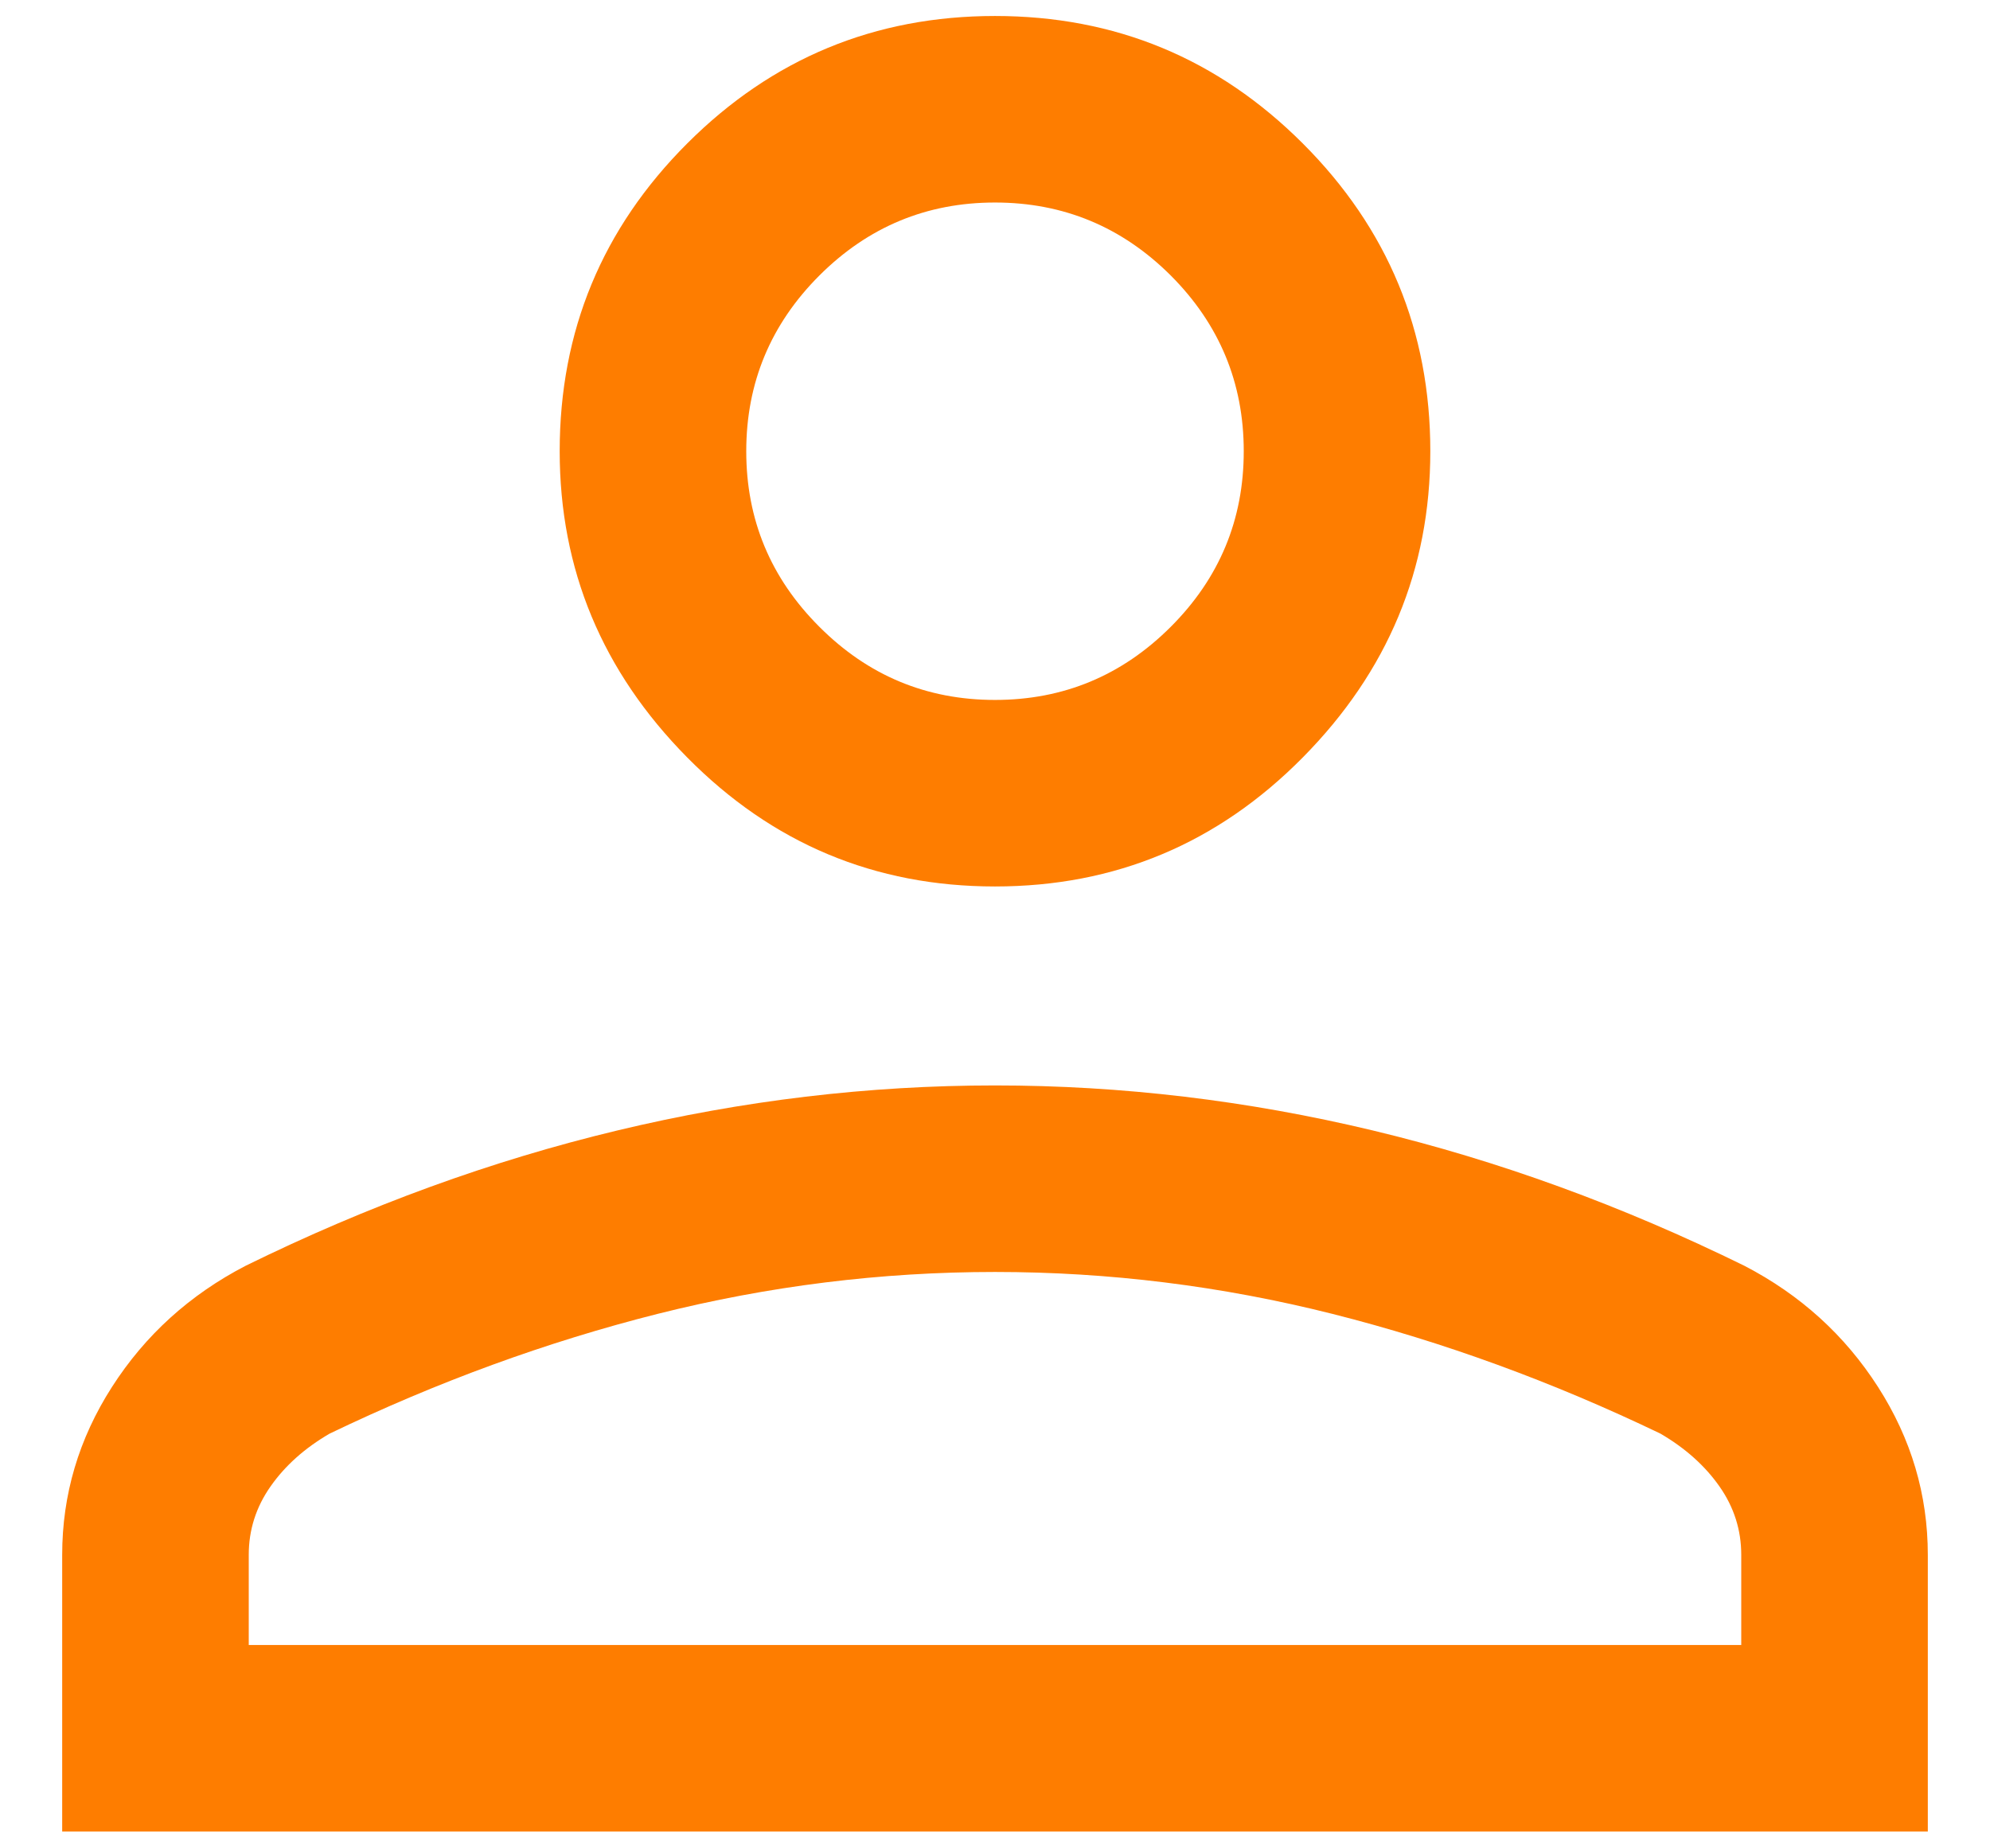
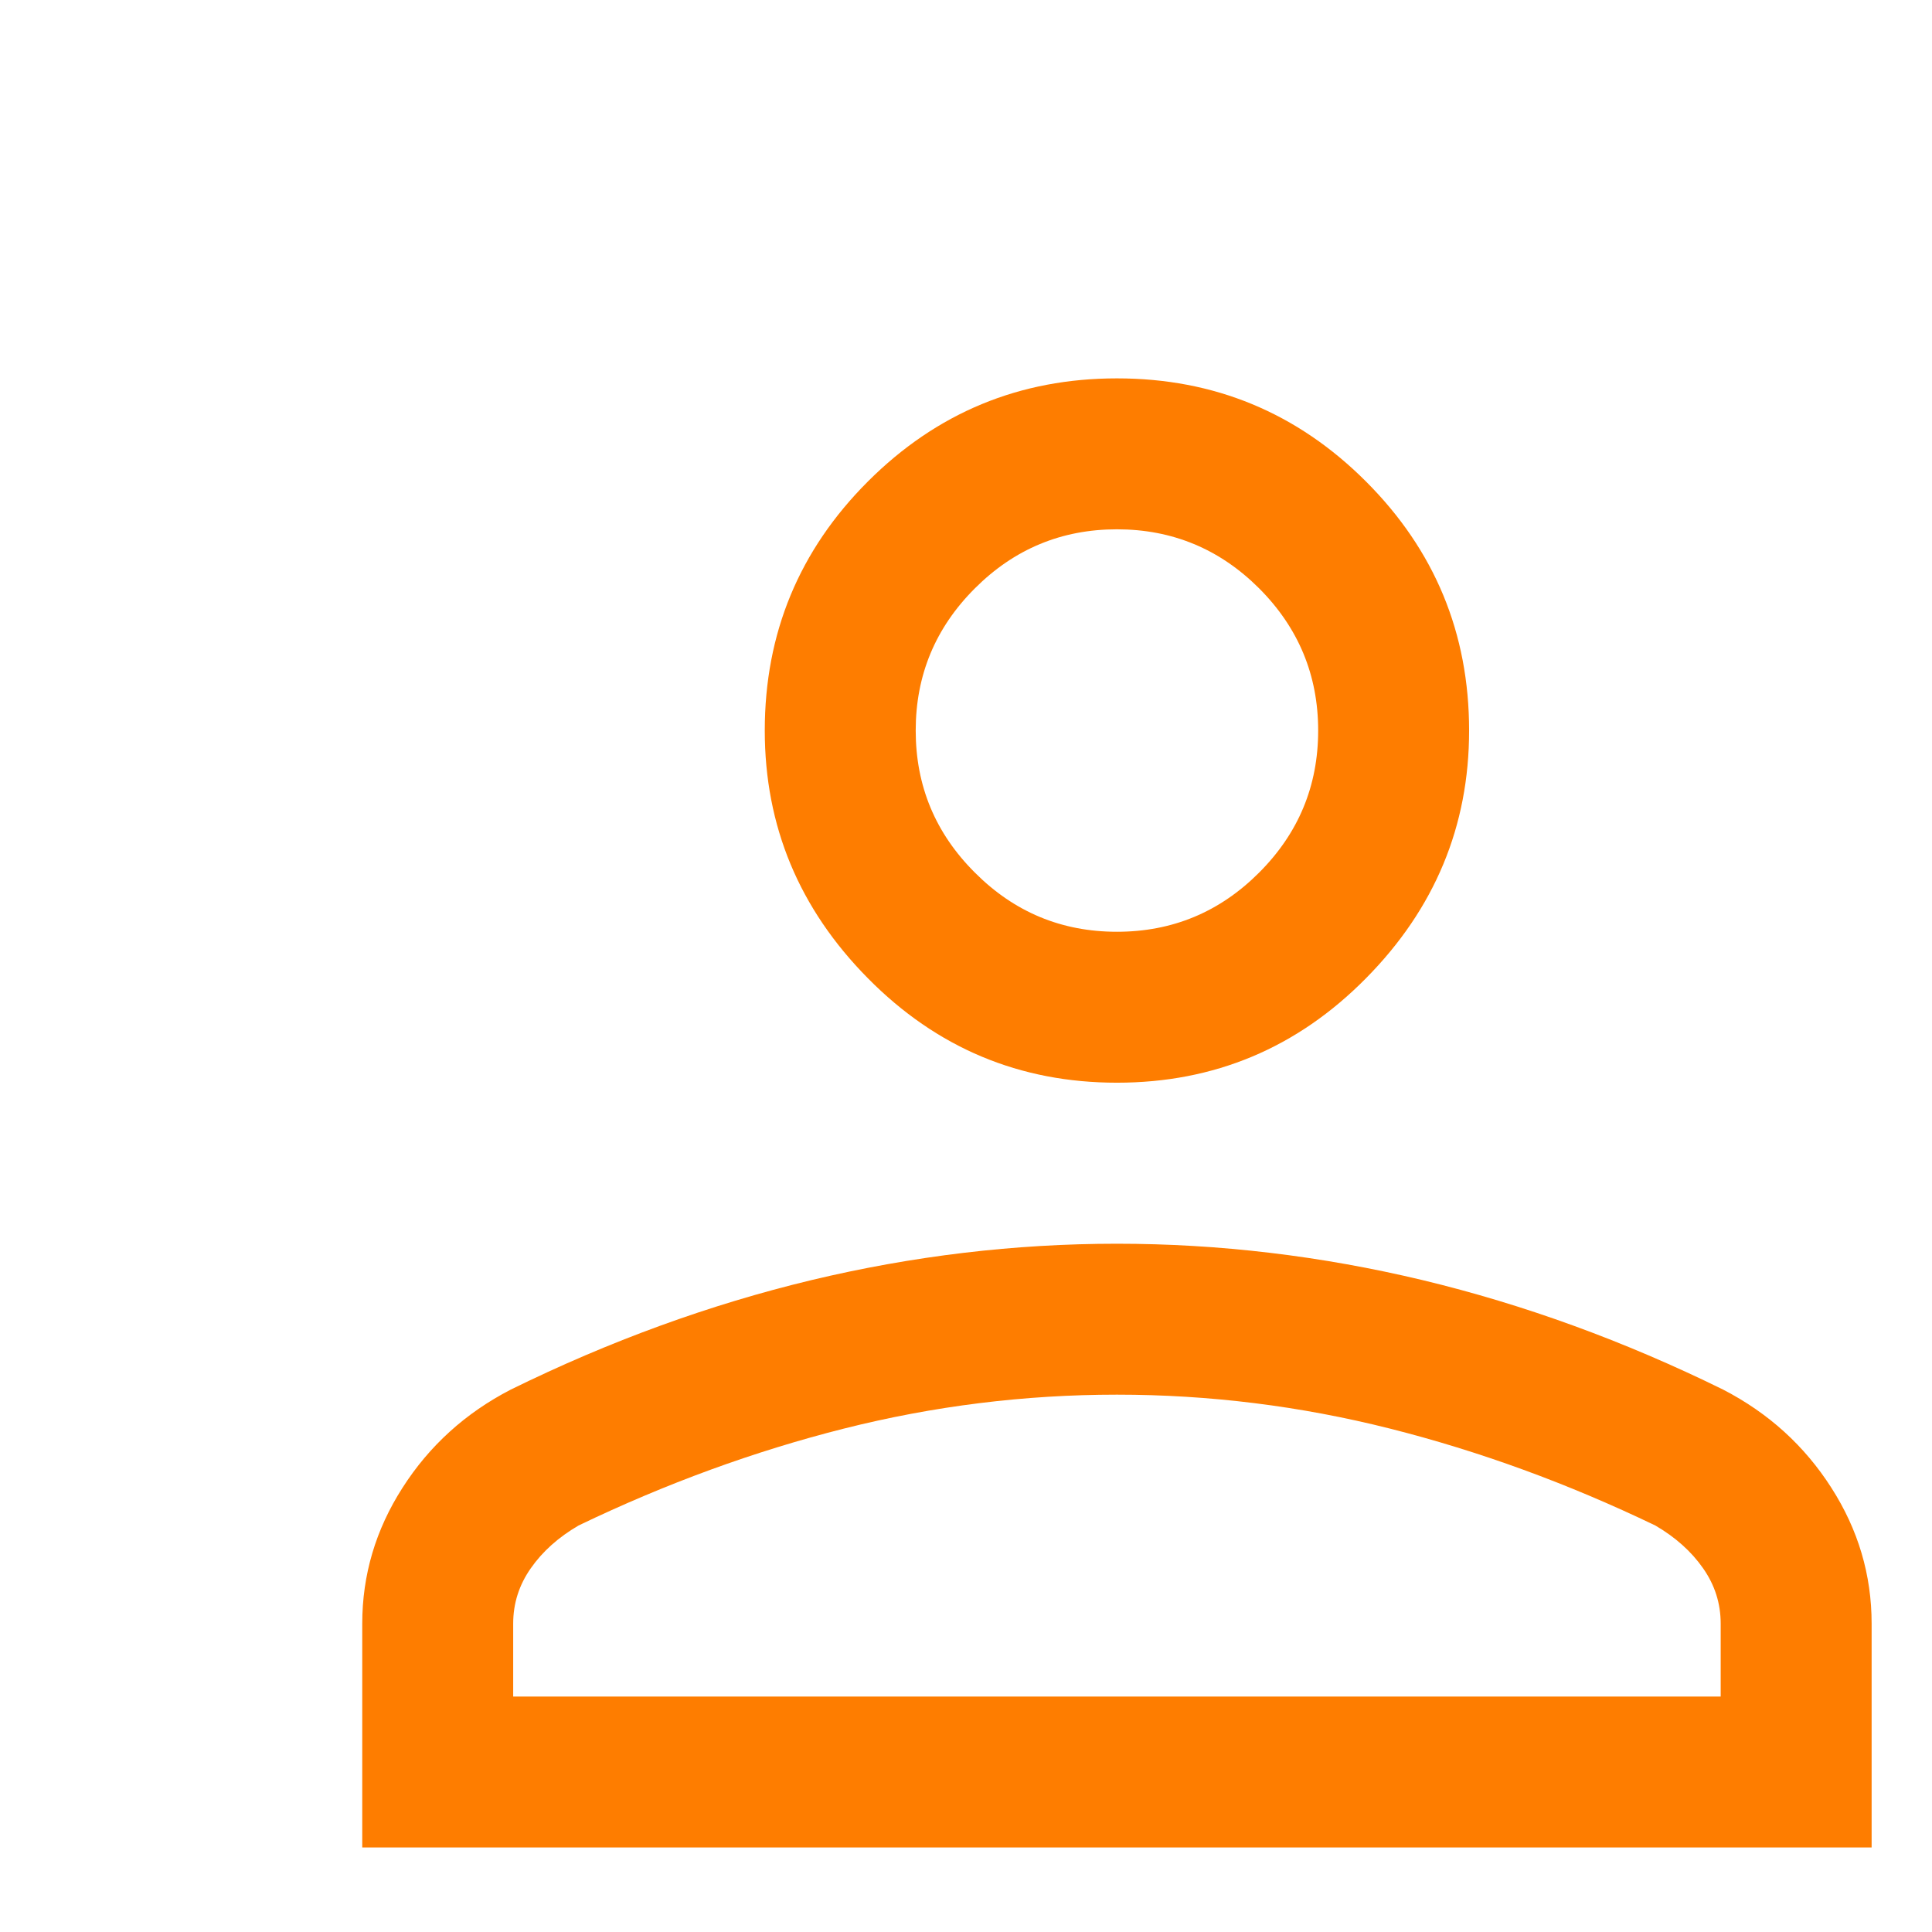
- <svg xmlns="http://www.w3.org/2000/svg" width="28" height="26" viewBox="0 0 28 26" fill="none">
-   <path d="M14 12.475C12.308 12.475 10.865 11.87 9.669 10.659C8.473 9.449 7.875 8.013 7.875 6.35C7.875 4.658 8.473 3.215 9.669 2.019C10.865 0.823 12.308 0.225 14 0.225C15.692 0.225 17.135 0.823 18.331 2.019C19.527 3.215 20.125 4.658 20.125 6.35C20.125 8.013 19.527 9.449 18.331 10.659C17.135 11.87 15.692 12.475 14 12.475ZM0.875 25.775V21.881C0.875 21.035 1.108 20.248 1.575 19.519C2.042 18.79 2.669 18.221 3.456 17.813C5.177 16.967 6.92 16.332 8.685 15.909C10.449 15.486 12.221 15.275 14 15.275C15.779 15.275 17.551 15.486 19.317 15.909C21.081 16.332 22.823 16.967 24.544 17.813C25.331 18.221 25.958 18.79 26.425 19.519C26.892 20.248 27.125 21.035 27.125 21.881V25.775H0.875ZM3.5 23.15H24.5V21.881C24.5 21.531 24.398 21.21 24.194 20.919C23.99 20.627 23.712 20.379 23.363 20.175C21.846 19.446 20.308 18.884 18.748 18.49C17.187 18.097 15.604 17.9 14 17.9C12.396 17.9 10.813 18.097 9.252 18.49C7.692 18.884 6.154 19.446 4.638 20.175C4.287 20.379 4.01 20.627 3.806 20.919C3.602 21.21 3.5 21.531 3.5 21.881V23.15ZM14 9.85C14.963 9.85 15.787 9.507 16.473 8.821C17.158 8.136 17.5 7.313 17.5 6.35C17.5 5.388 17.158 4.563 16.473 3.877C15.787 3.193 14.963 2.85 14 2.85C13.037 2.85 12.214 3.193 11.529 3.877C10.843 4.563 10.5 5.388 10.5 6.35C10.5 7.313 10.843 8.136 11.529 8.821C12.214 9.507 13.037 9.85 14 9.85Z" fill="#FE7D00" />
+ <svg xmlns="http://www.w3.org/2000/svg" width="32" height="32" viewBox="0 0 32 32" fill="none">
+   <mask id="mask0_26_1052" style="mask-type:alpha" maskUnits="userSpaceOnUse" x="0" y="0" width="32" height="32">
+     <rect width="32" height="32" fill="#D9D9D9" />
+   </mask>
+   <g mask="url(#mask0_26_1052)">
+     <path d="M18.5 17.933C16.889 17.933 15.514 17.357 14.375 16.203C13.236 15.051 12.667 13.683 12.667 12.1C12.667 10.489 13.236 9.114 14.375 7.975C15.514 6.836 16.889 6.267 18.5 6.267C20.111 6.267 21.486 6.836 22.625 7.975C23.764 9.114 24.333 10.489 24.333 12.1C24.333 13.683 23.764 15.051 22.625 16.203C21.486 17.357 20.111 17.933 18.5 17.933ZM6 30.6V26.892C6 26.086 6.222 25.336 6.667 24.642C7.111 23.947 7.708 23.405 8.458 23.017C10.097 22.211 11.757 21.607 13.438 21.203C15.118 20.801 16.806 20.6 18.5 20.6C20.194 20.6 21.882 20.801 23.563 21.203C25.243 21.607 26.903 22.211 28.542 23.017C29.292 23.405 29.889 23.947 30.333 24.642C30.778 25.336 31 26.086 31 26.892V30.6H6ZM8.5 28.1H28.5V26.892C28.5 26.558 28.403 26.253 28.208 25.975C28.014 25.697 27.75 25.461 27.417 25.267C25.972 24.572 24.507 24.037 23.022 23.662C21.535 23.287 20.028 23.1 18.5 23.1C16.972 23.1 15.465 23.287 13.978 23.662C12.493 24.037 11.028 24.572 9.583 25.267C9.25 25.461 8.986 25.697 8.792 25.975C8.597 26.253 8.5 26.558 8.5 26.892V28.1ZM18.5 15.433C19.417 15.433 20.202 15.107 20.855 14.453C21.507 13.801 21.833 13.017 21.833 12.1C21.833 11.183 21.507 10.398 20.855 9.745C20.202 9.093 19.417 8.767 18.5 8.767C17.583 8.767 16.799 9.093 16.147 9.745C15.493 10.398 15.167 11.183 15.167 12.1C15.167 13.017 15.493 13.801 16.147 14.453C16.799 15.107 17.583 15.433 18.5 15.433Z" fill="#FE7D00" />
+   </g>
</svg>
